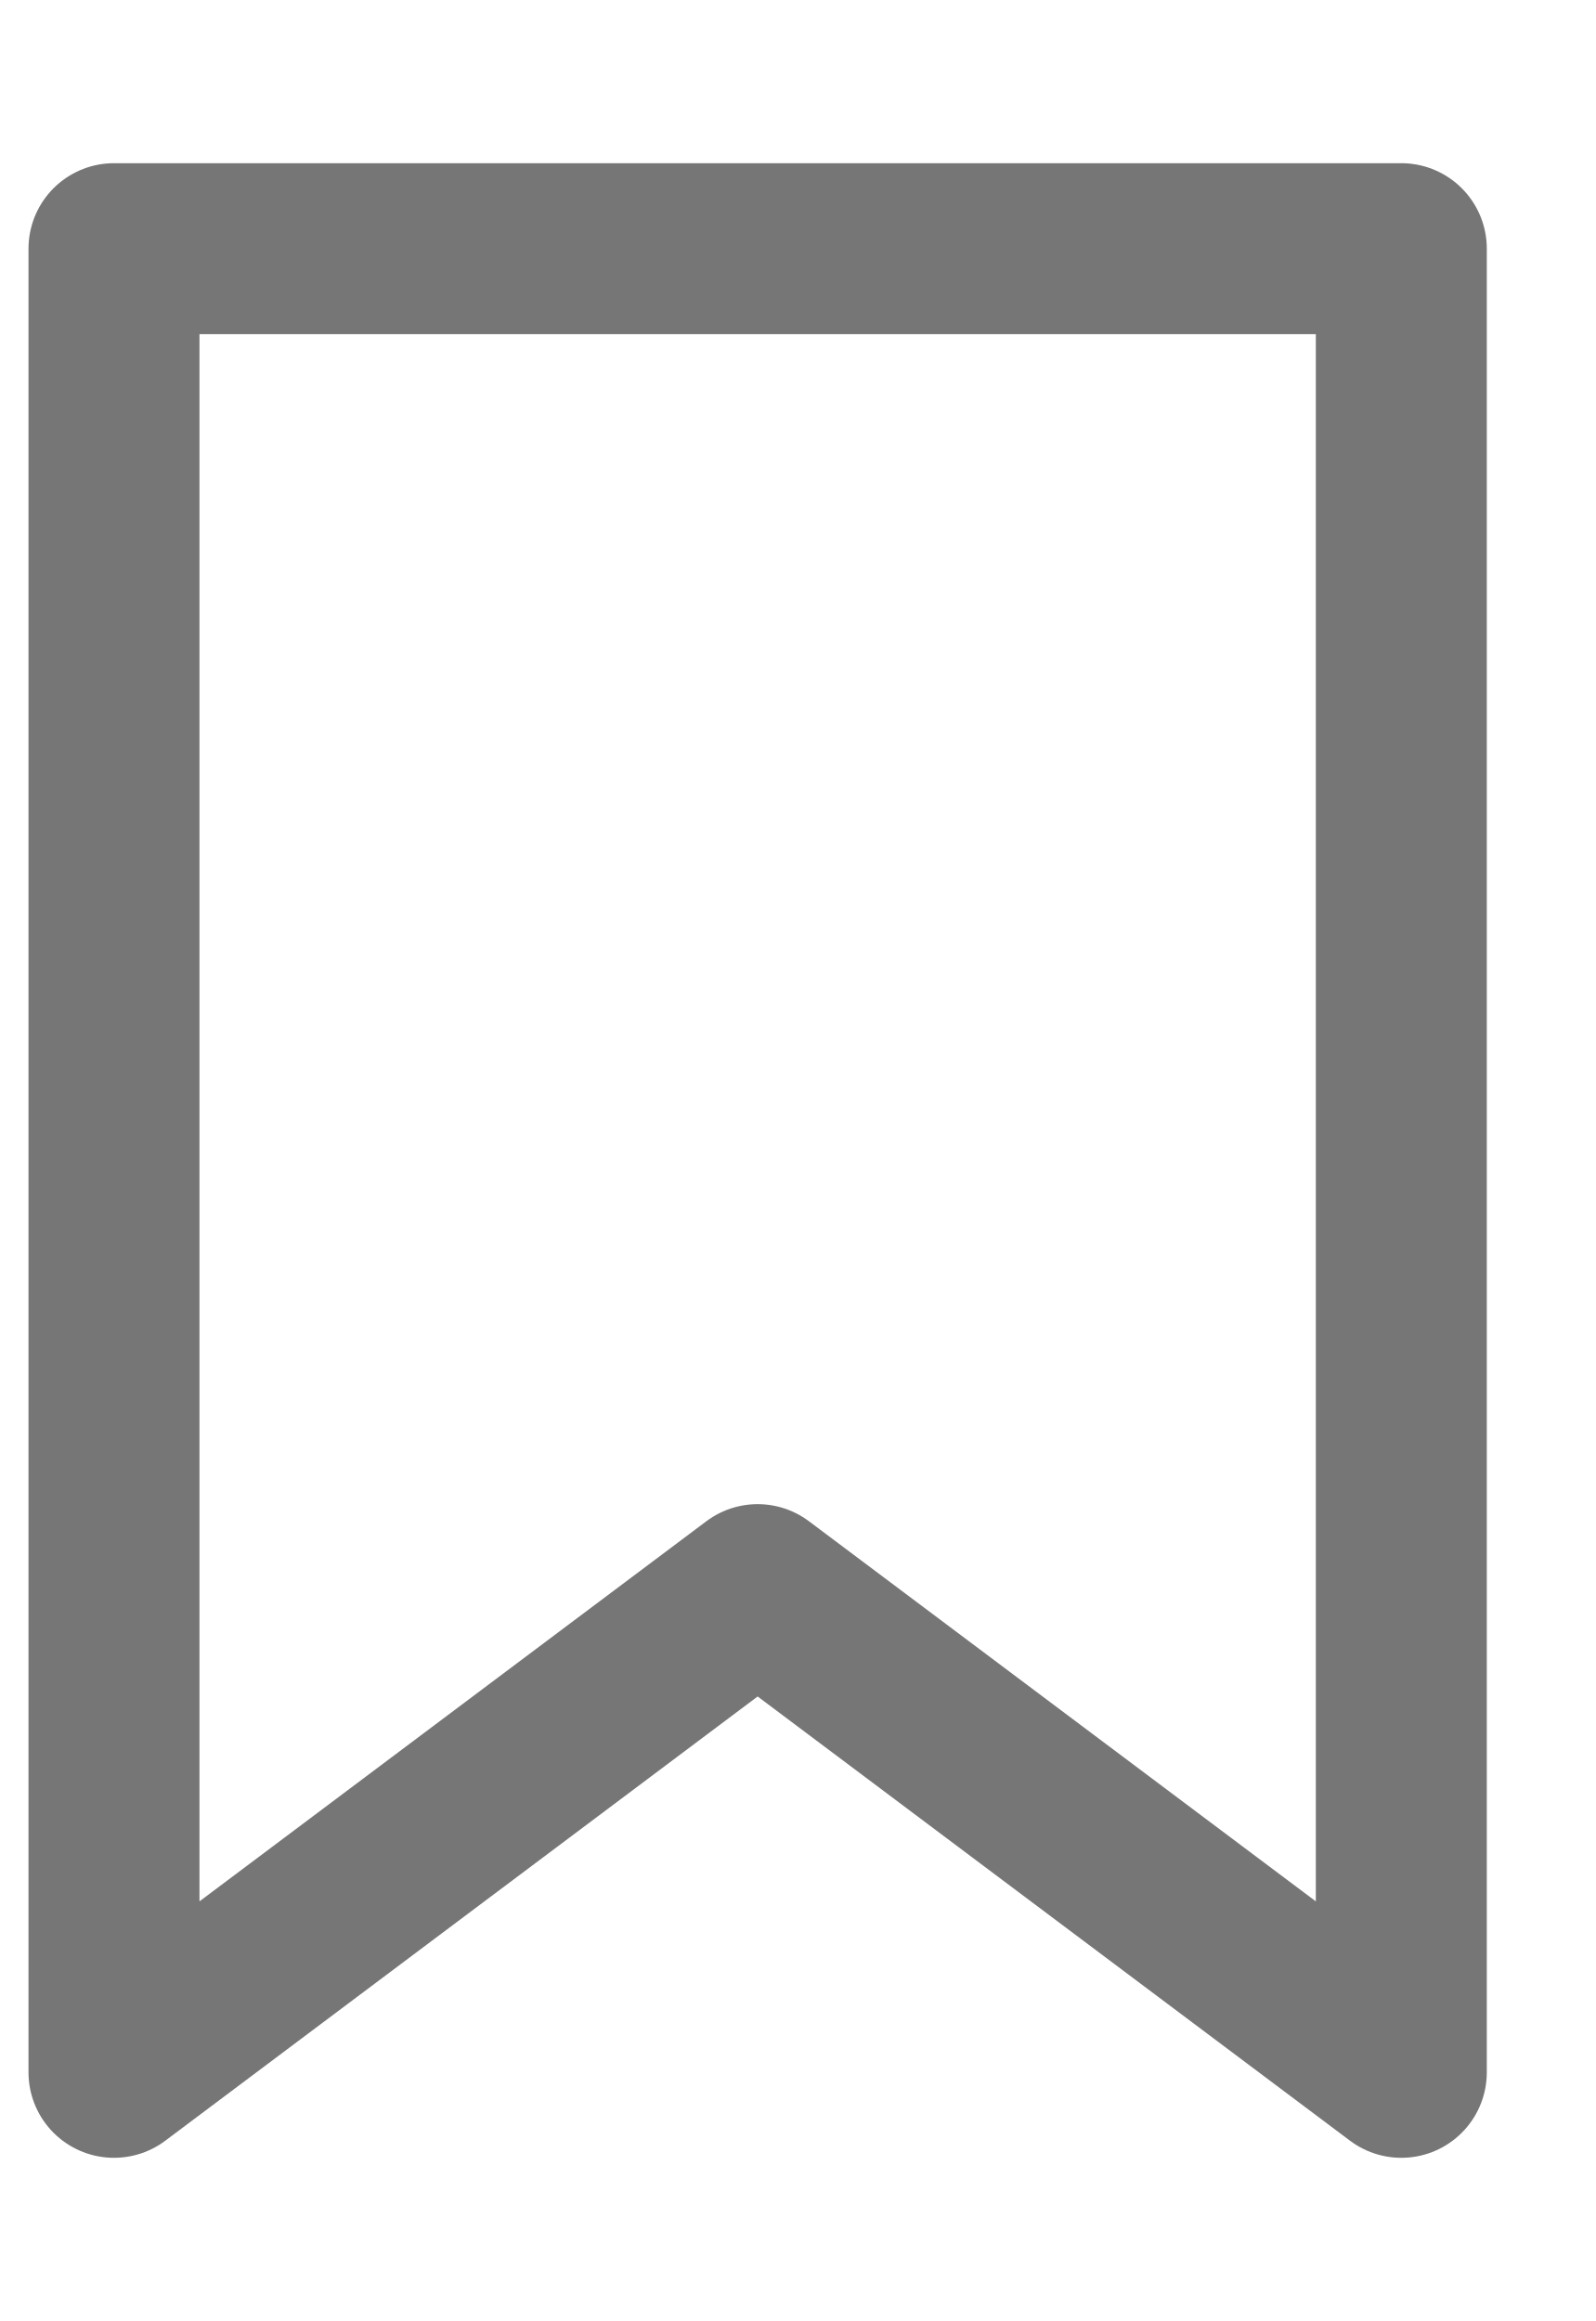
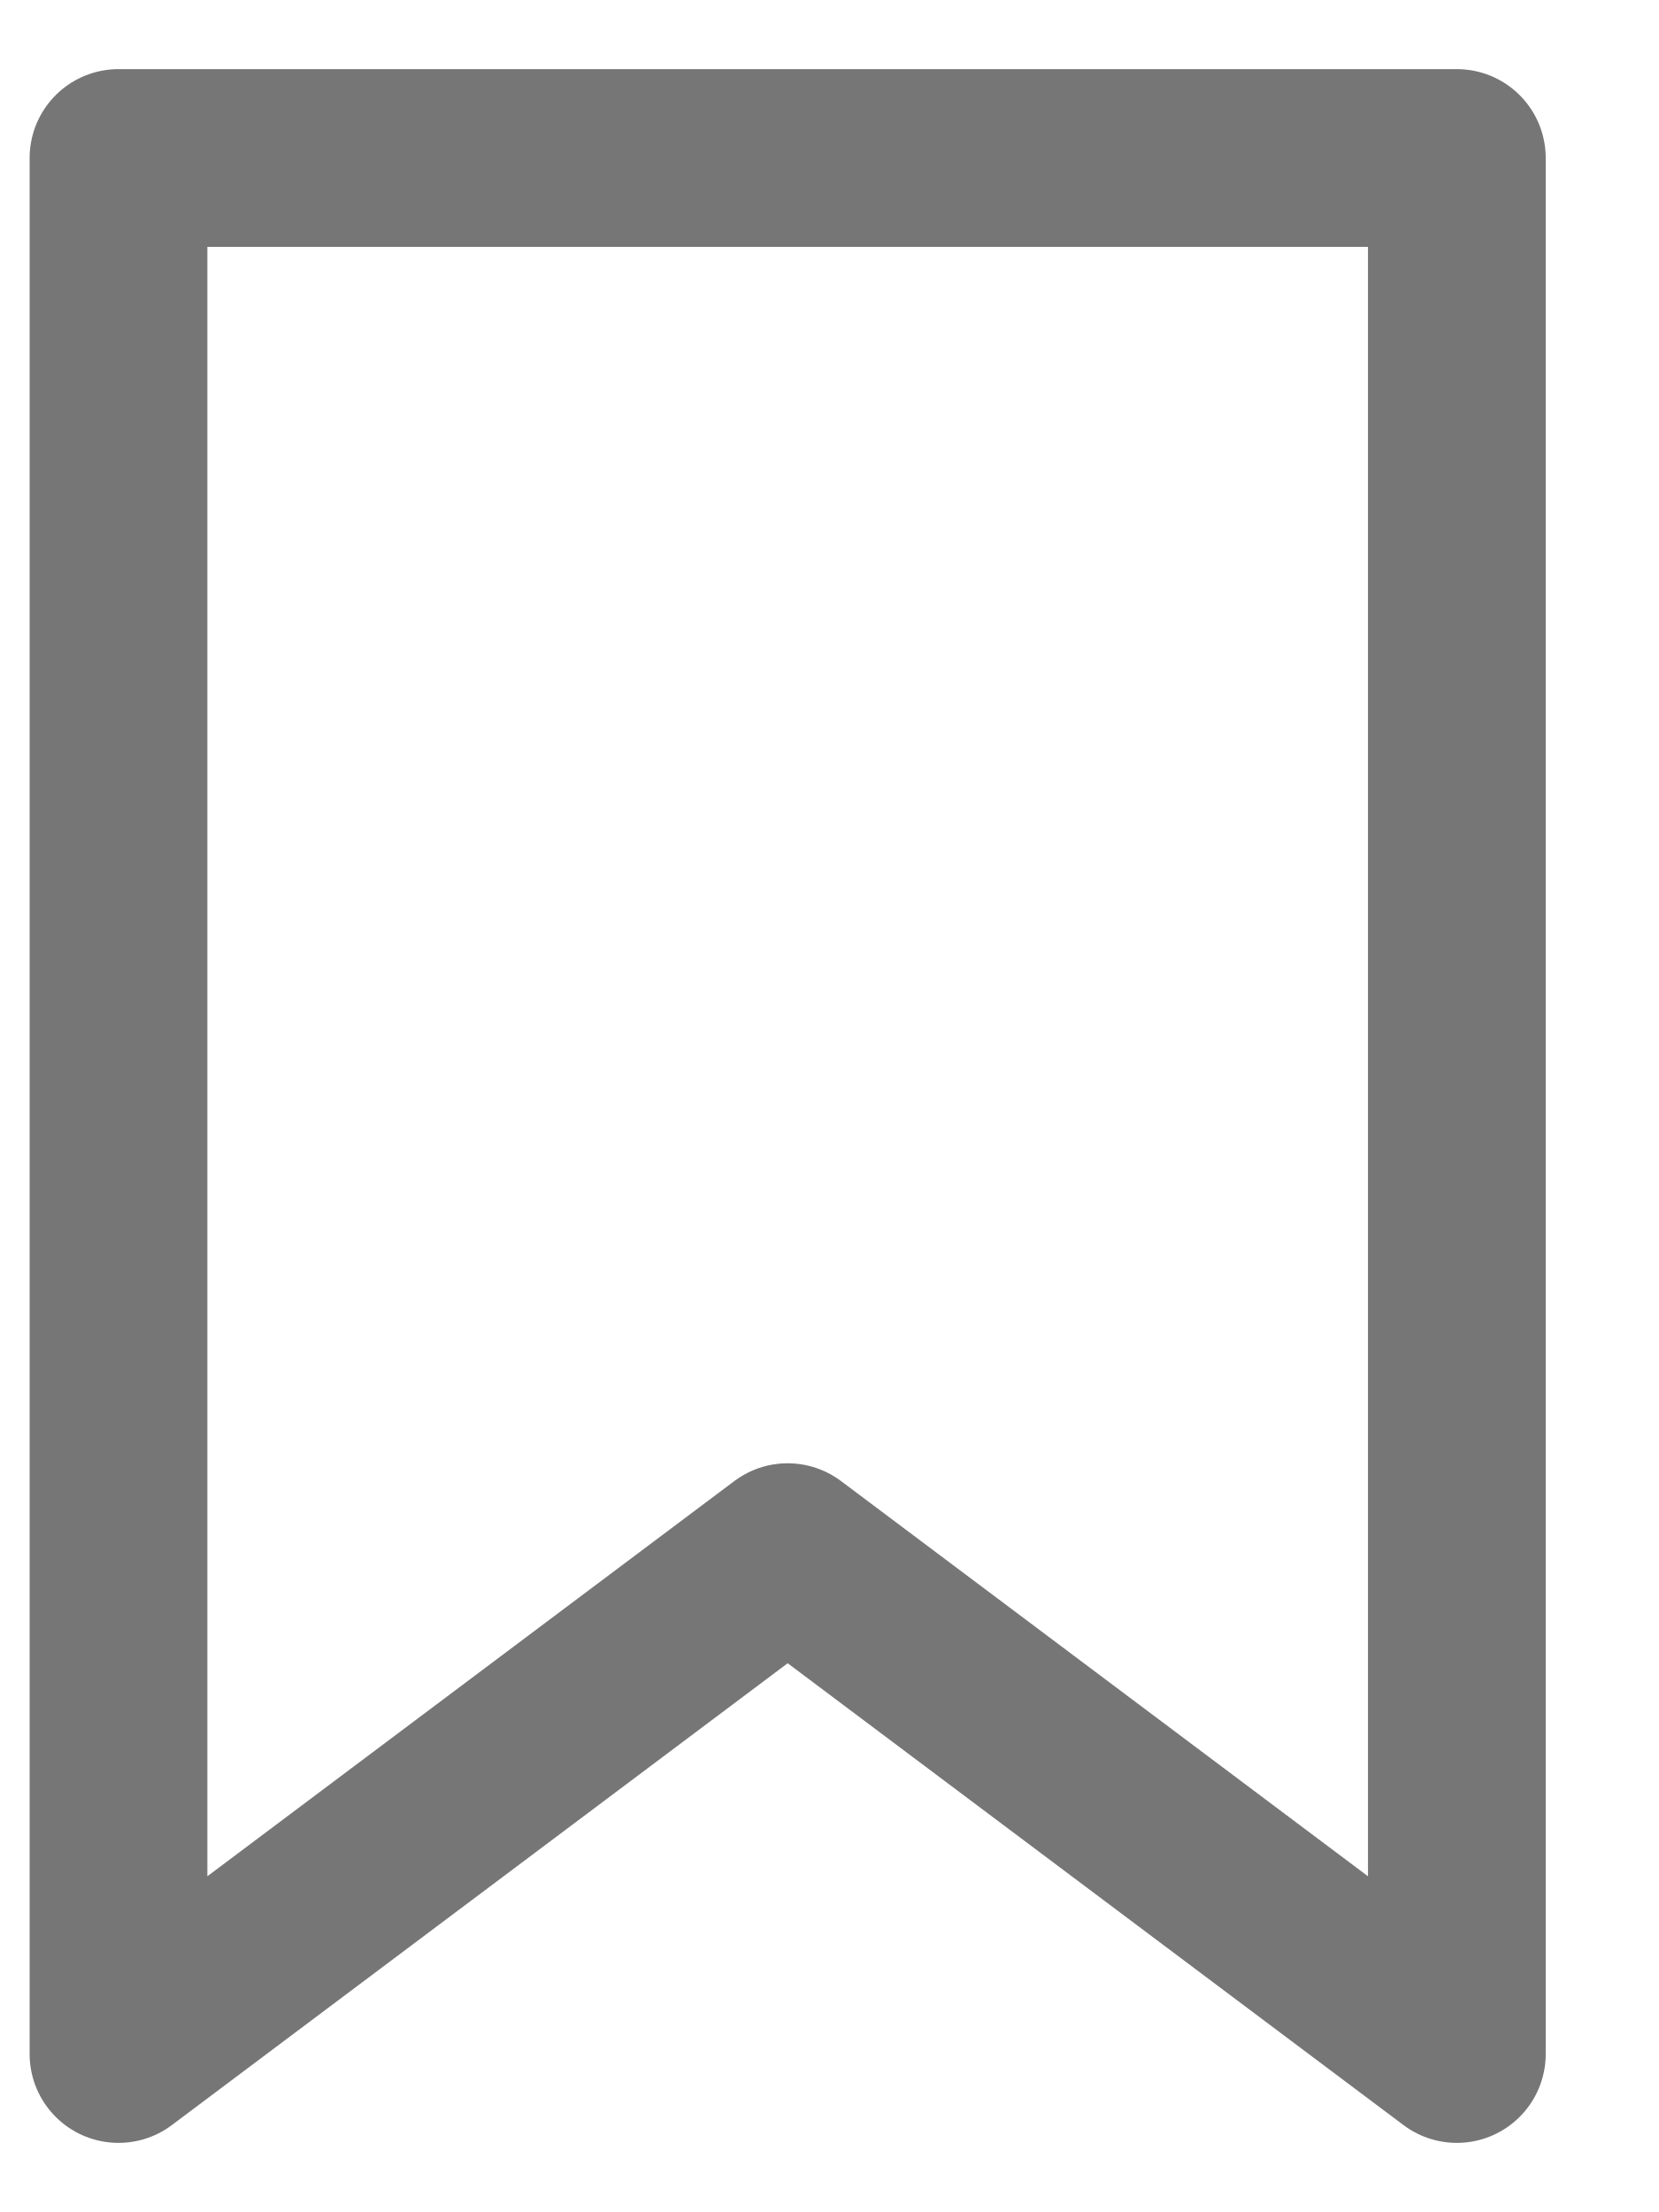
- <svg xmlns="http://www.w3.org/2000/svg" width="11" height="16" viewBox="0 0 14 18" fill="none">
+ <svg xmlns="http://www.w3.org/2000/svg" width="12" height="16" viewBox="0 0 14 18" fill="none">
  <path d="M12.294 17L6.647 12.765L1 17V1H12.294V17Z" stroke="#767676" stroke-width="1.5" stroke-miterlimit="10" stroke-linejoin="round" />
</svg>
